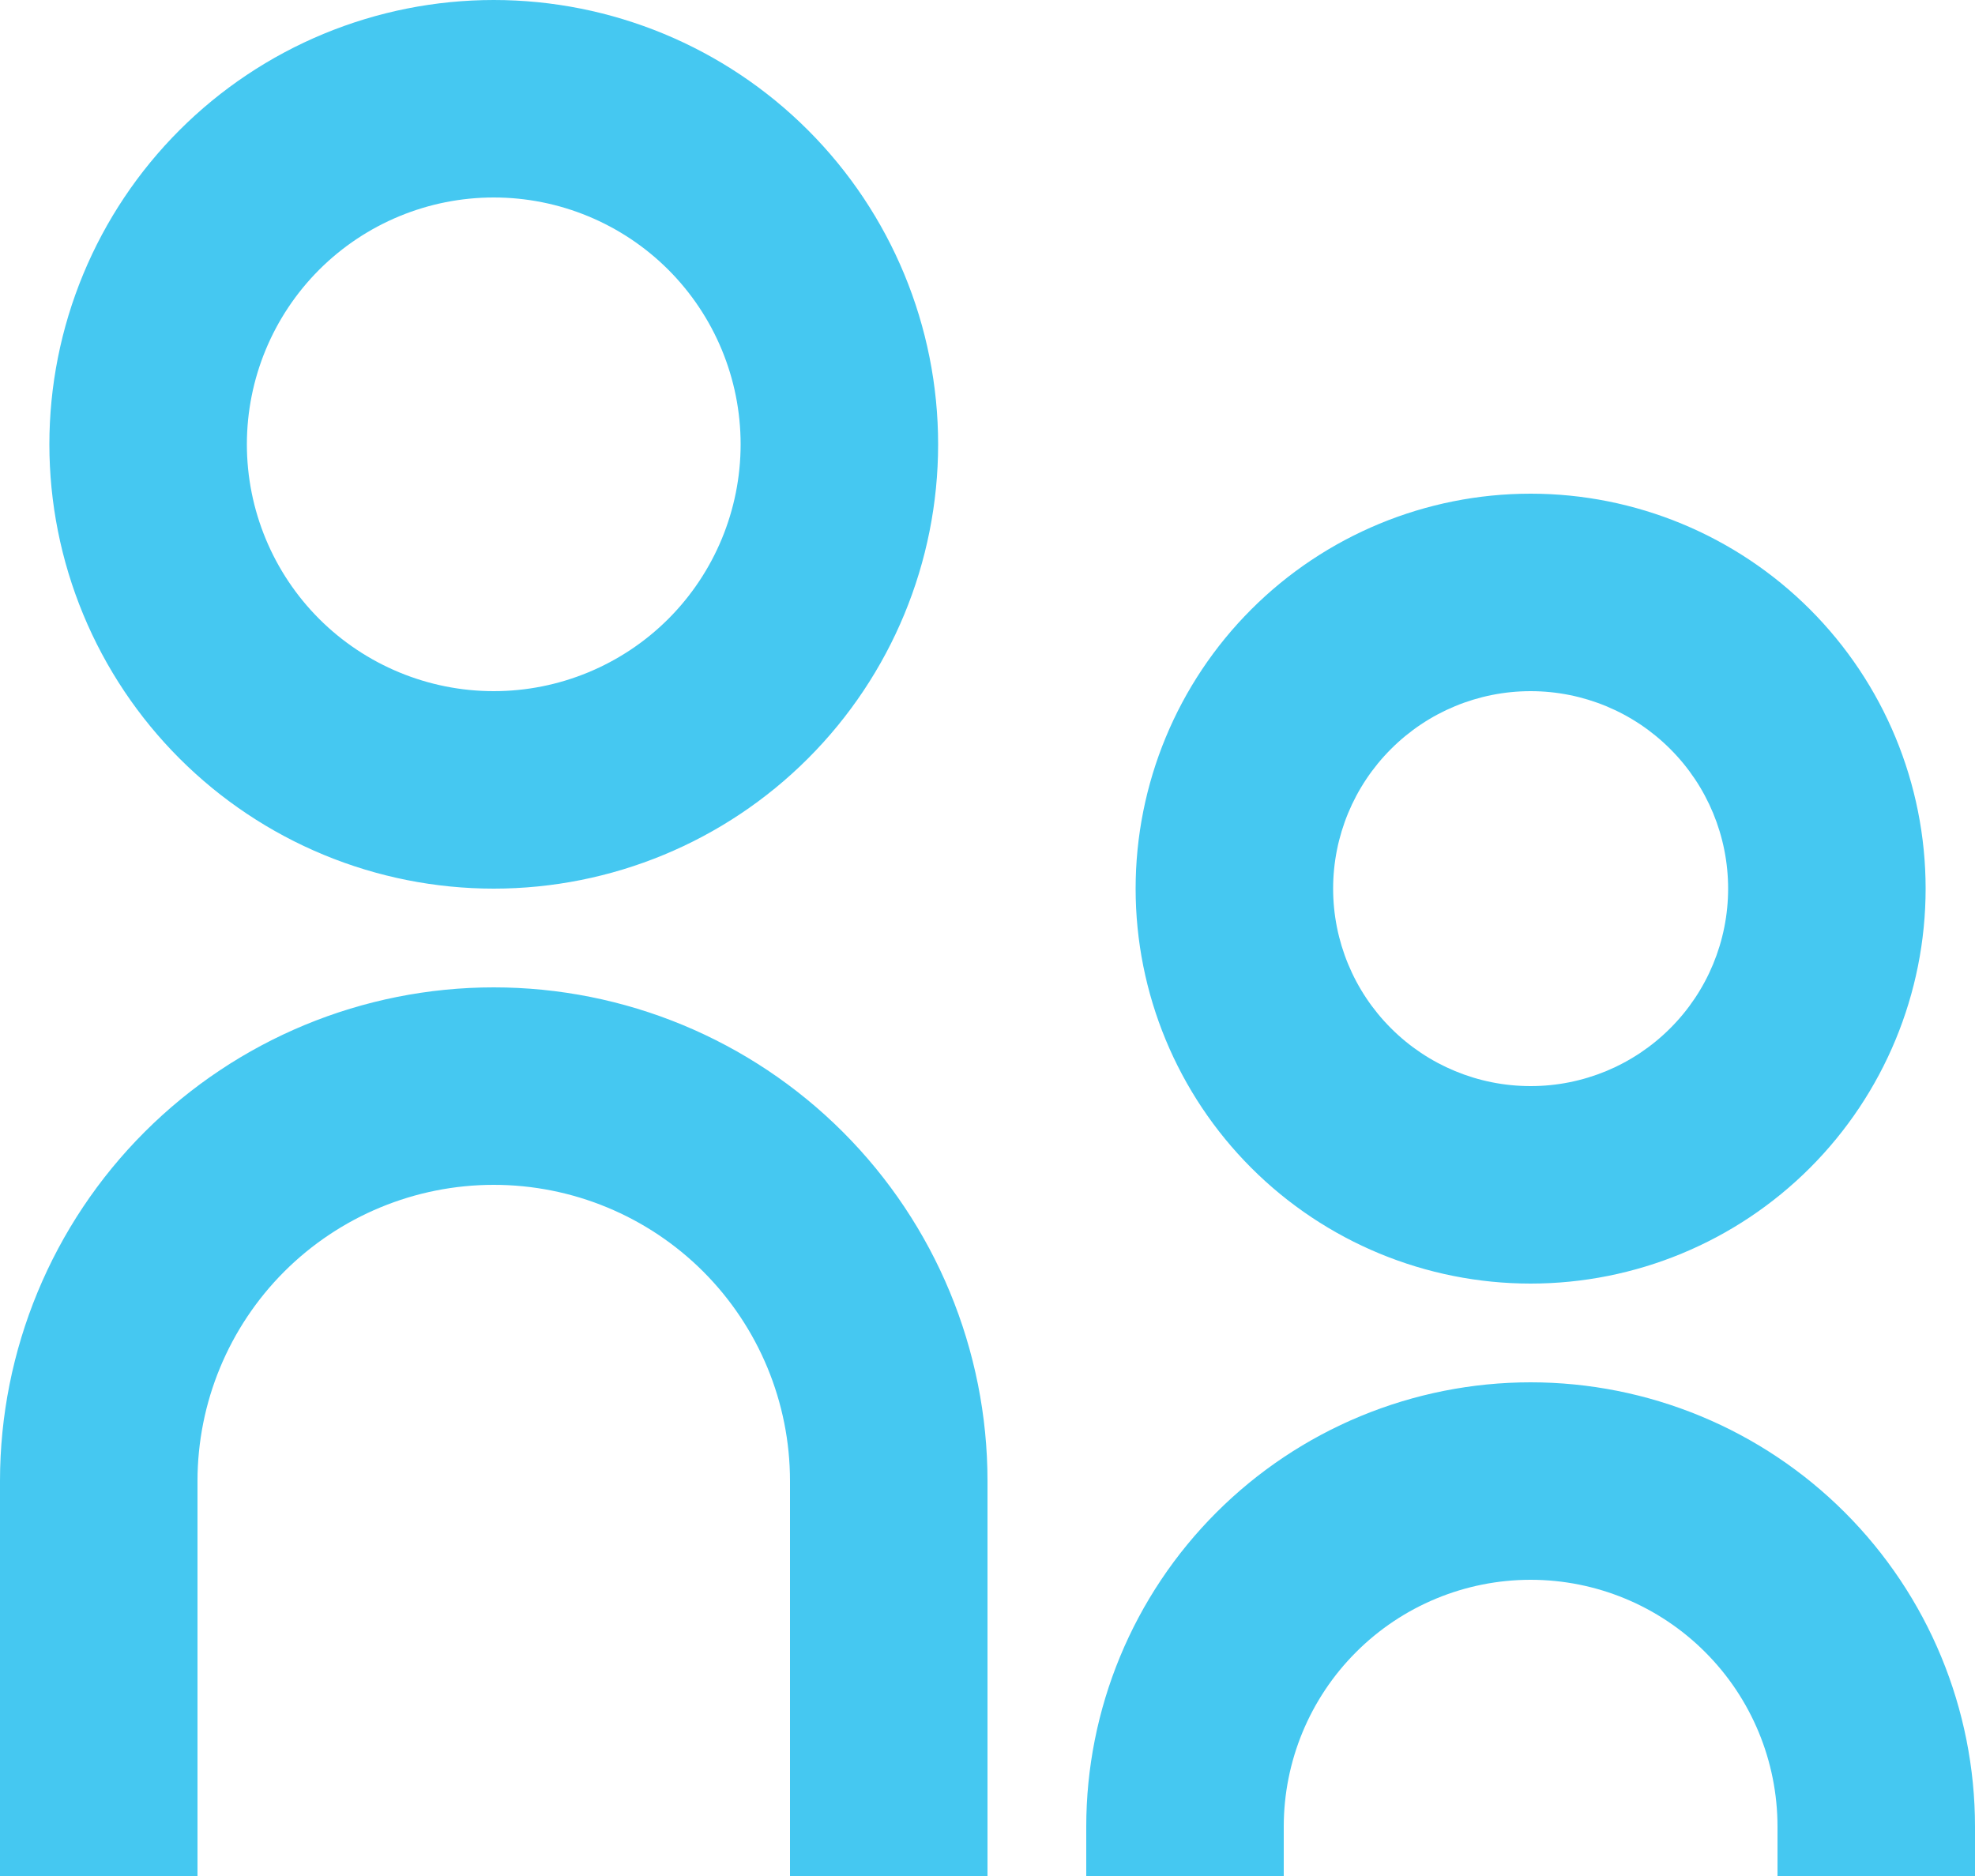
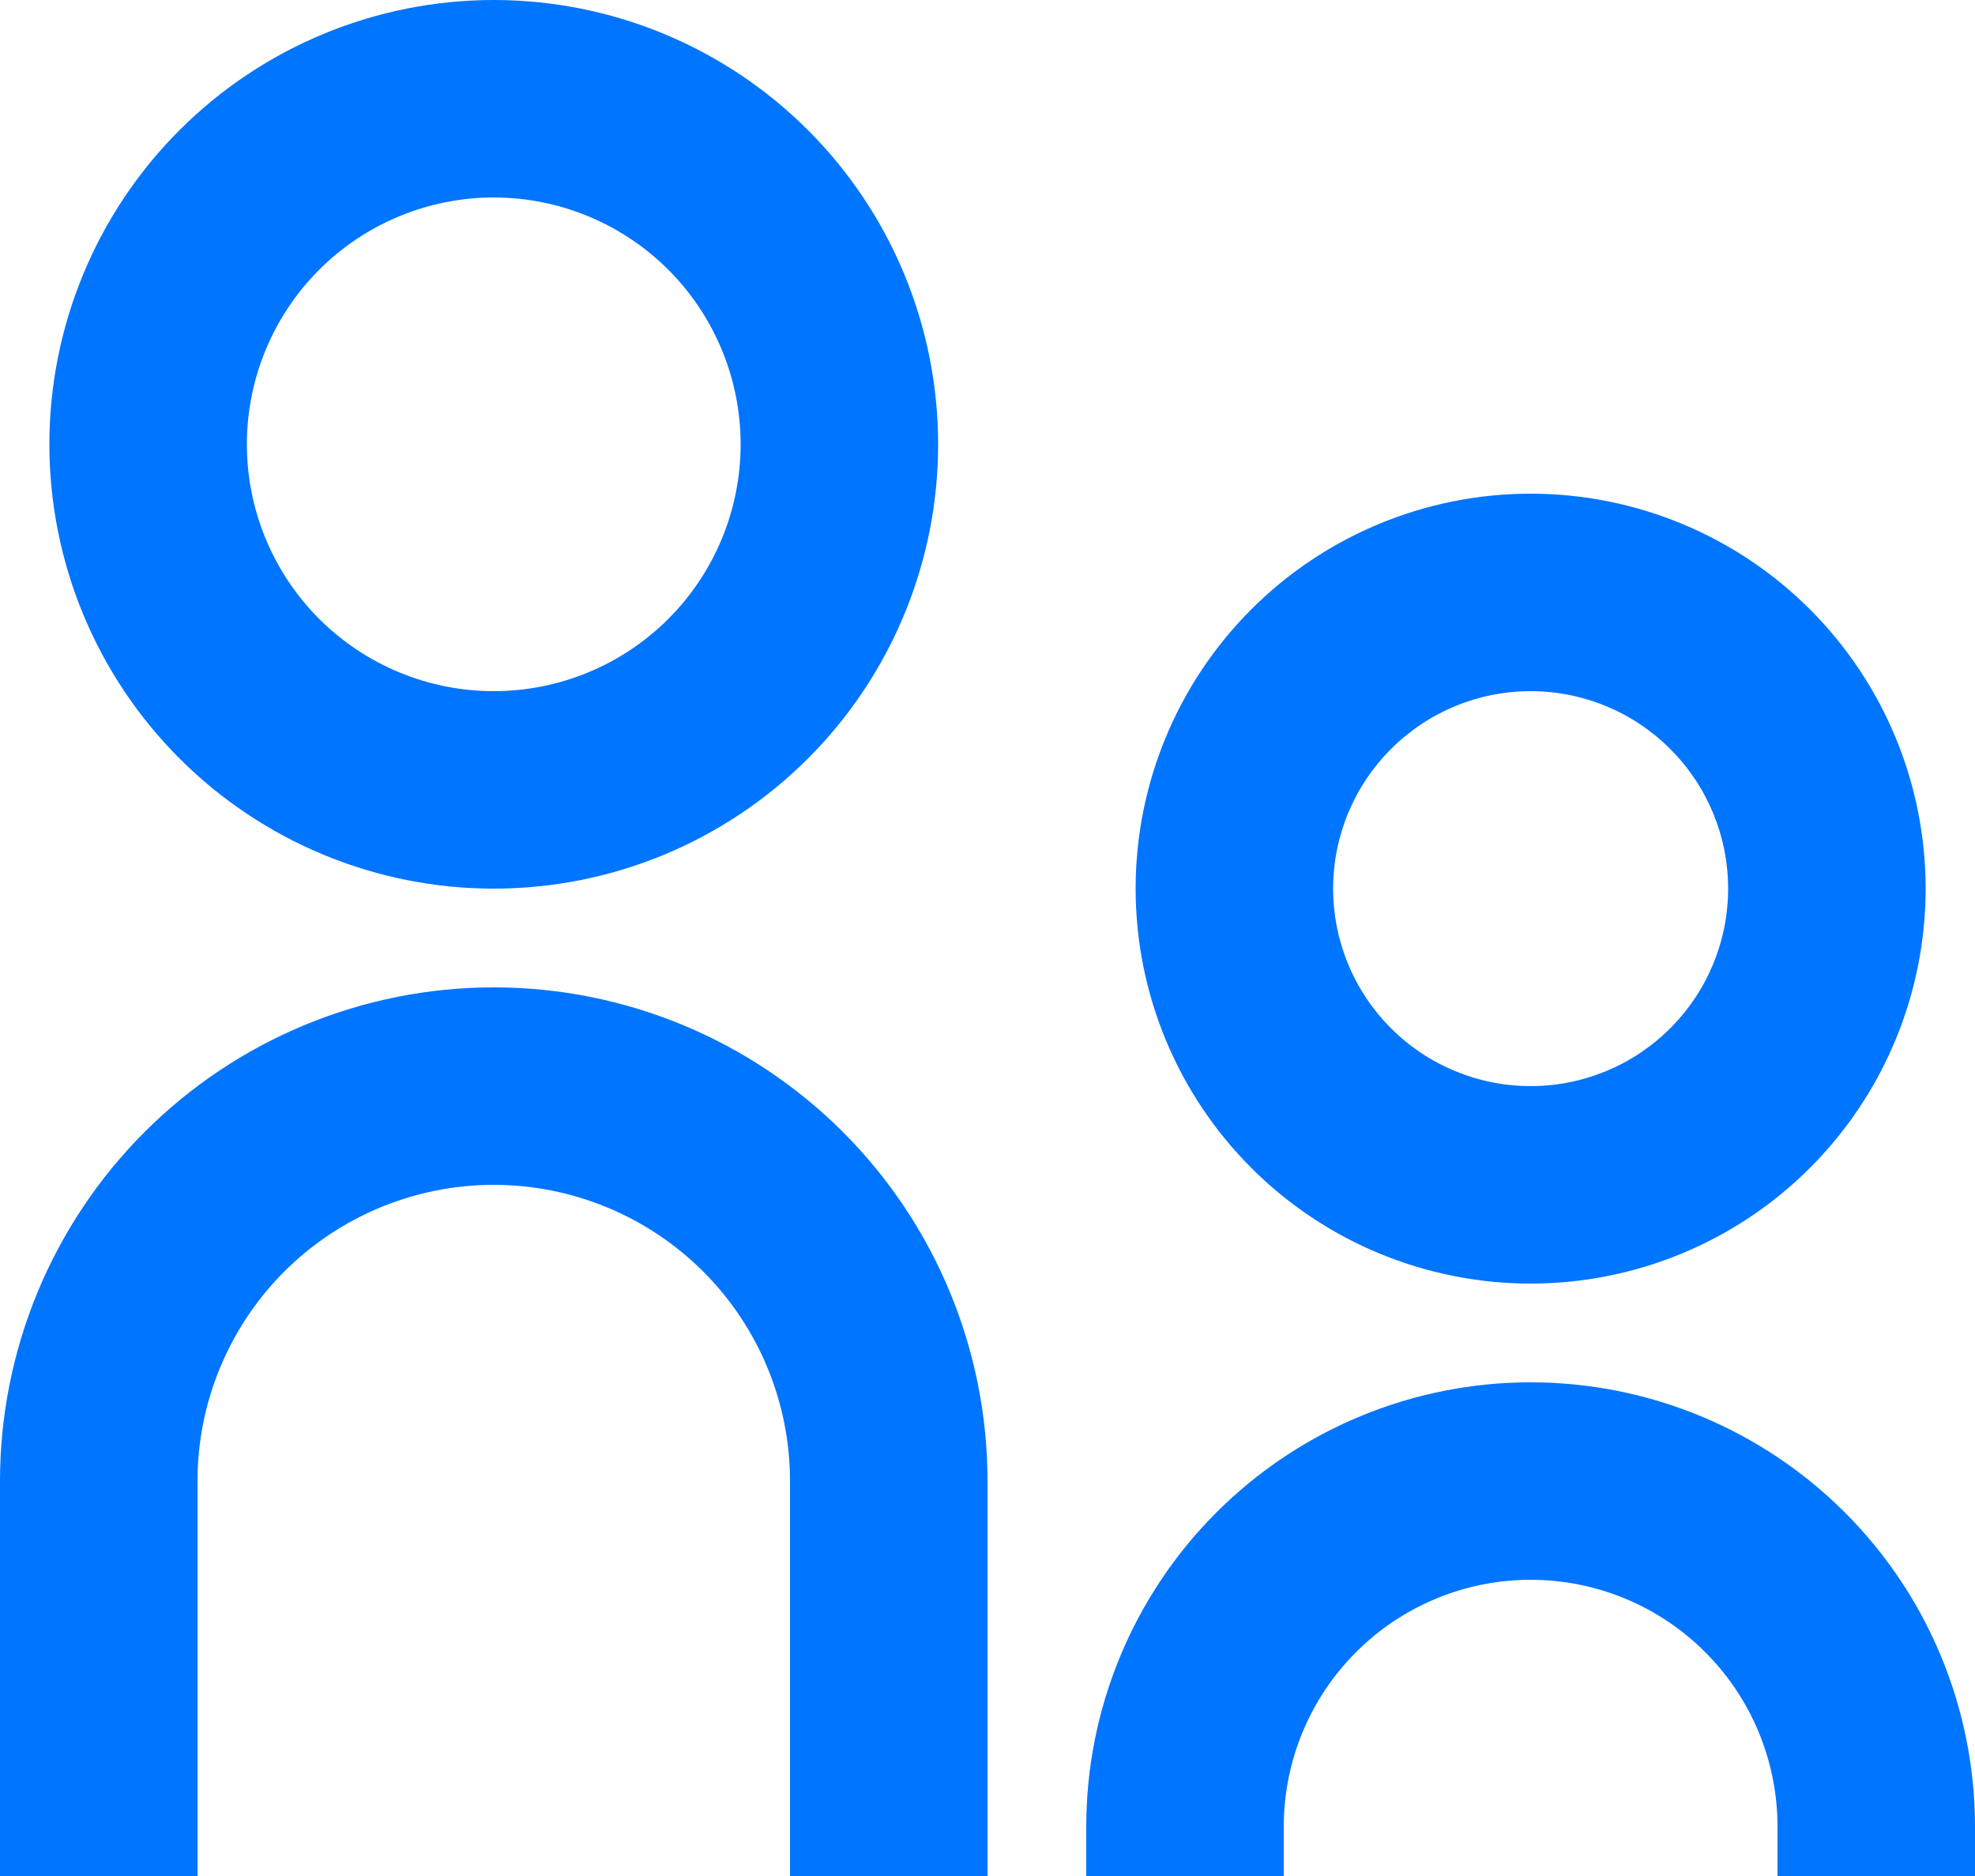
<svg xmlns="http://www.w3.org/2000/svg" width="40" height="38" viewBox="0 0 40 38" fill="none">
-   <path d="M10 14C11.326 14 12.598 13.473 13.536 12.536C14.473 11.598 15 10.326 15 9C15 7.674 14.473 6.402 13.536 5.464C12.598 4.527 11.326 4 10 4C8.674 4 7.402 4.527 6.464 5.464C5.527 6.402 5 7.674 5 9C5 10.326 5.527 11.598 6.464 12.536C7.402 13.473 8.674 14 10 14ZM10 18C8.818 18 7.648 17.767 6.556 17.315C5.464 16.863 4.472 16.2 3.636 15.364C2.8 14.528 2.137 13.536 1.685 12.444C1.233 11.352 1 10.182 1 9C1 7.818 1.233 6.648 1.685 5.556C2.137 4.464 2.8 3.472 3.636 2.636C4.472 1.8 5.464 1.137 6.556 0.685C7.648 0.233 8.818 -1.76116e-08 10 0C12.387 3.55683e-08 14.676 0.948 16.364 2.636C18.052 4.324 19 6.613 19 9C19 11.387 18.052 13.676 16.364 15.364C14.676 17.052 12.387 18 10 18ZM31 22C32.061 22 33.078 21.579 33.828 20.828C34.579 20.078 35 19.061 35 18C35 16.939 34.579 15.922 33.828 15.172C33.078 14.421 32.061 14 31 14C29.939 14 28.922 14.421 28.172 15.172C27.421 15.922 27 16.939 27 18C27 19.061 27.421 20.078 28.172 20.828C28.922 21.579 29.939 22 31 22ZM31 26C28.878 26 26.843 25.157 25.343 23.657C23.843 22.157 23 20.122 23 18C23 15.878 23.843 13.843 25.343 12.343C26.843 10.843 28.878 10 31 10C33.122 10 35.157 10.843 36.657 12.343C38.157 13.843 39 15.878 39 18C39 20.122 38.157 22.157 36.657 23.657C35.157 25.157 33.122 26 31 26ZM36 38V37C36 35.674 35.473 34.402 34.535 33.465C33.598 32.527 32.326 32 31 32C29.674 32 28.402 32.527 27.465 33.465C26.527 34.402 26 35.674 26 37V38H22V37C22 35.818 22.233 34.648 22.685 33.556C23.137 32.464 23.8 31.472 24.636 30.636C25.472 29.8 26.464 29.137 27.556 28.685C28.648 28.233 29.818 28 31 28C32.182 28 33.352 28.233 34.444 28.685C35.536 29.137 36.528 29.8 37.364 30.636C38.2 31.472 38.863 32.464 39.315 33.556C39.767 34.648 40 35.818 40 37V38H36ZM16 38V30C16 28.409 15.368 26.883 14.243 25.757C13.117 24.632 11.591 24 10 24C8.409 24 6.883 24.632 5.757 25.757C4.632 26.883 4 28.409 4 30V38H0V30C0 27.348 1.054 24.804 2.929 22.929C4.804 21.054 7.348 20 10 20C12.652 20 15.196 21.054 17.071 22.929C18.946 24.804 20 27.348 20 30V38H16Z" fill="#45C8F1" />
+   <path d="M10 14C11.326 14 12.598 13.473 13.536 12.536C14.473 11.598 15 10.326 15 9C15 7.674 14.473 6.402 13.536 5.464C12.598 4.527 11.326 4 10 4C8.674 4 7.402 4.527 6.464 5.464C5.527 6.402 5 7.674 5 9C5 10.326 5.527 11.598 6.464 12.536C7.402 13.473 8.674 14 10 14ZM10 18C8.818 18 7.648 17.767 6.556 17.315C5.464 16.863 4.472 16.2 3.636 15.364C2.8 14.528 2.137 13.536 1.685 12.444C1.233 11.352 1 10.182 1 9C1 7.818 1.233 6.648 1.685 5.556C2.137 4.464 2.8 3.472 3.636 2.636C4.472 1.8 5.464 1.137 6.556 0.685C7.648 0.233 8.818 -1.76116e-08 10 0C12.387 3.55683e-08 14.676 0.948 16.364 2.636C18.052 4.324 19 6.613 19 9C19 11.387 18.052 13.676 16.364 15.364C14.676 17.052 12.387 18 10 18ZM31 22C32.061 22 33.078 21.579 33.828 20.828C34.579 20.078 35 19.061 35 18C35 16.939 34.579 15.922 33.828 15.172C33.078 14.421 32.061 14 31 14C29.939 14 28.922 14.421 28.172 15.172C27.421 15.922 27 16.939 27 18C27 19.061 27.421 20.078 28.172 20.828C28.922 21.579 29.939 22 31 22ZM31 26C28.878 26 26.843 25.157 25.343 23.657C23.843 22.157 23 20.122 23 18C23 15.878 23.843 13.843 25.343 12.343C26.843 10.843 28.878 10 31 10C33.122 10 35.157 10.843 36.657 12.343C38.157 13.843 39 15.878 39 18C39 20.122 38.157 22.157 36.657 23.657C35.157 25.157 33.122 26 31 26ZM36 38V37C36 35.674 35.473 34.402 34.535 33.465C33.598 32.527 32.326 32 31 32C29.674 32 28.402 32.527 27.465 33.465C26.527 34.402 26 35.674 26 37V38H22V37C22 35.818 22.233 34.648 22.685 33.556C23.137 32.464 23.8 31.472 24.636 30.636C25.472 29.8 26.464 29.137 27.556 28.685C28.648 28.233 29.818 28 31 28C32.182 28 33.352 28.233 34.444 28.685C35.536 29.137 36.528 29.8 37.364 30.636C38.2 31.472 38.863 32.464 39.315 33.556C39.767 34.648 40 35.818 40 37V38H36ZM16 38V30C16 28.409 15.368 26.883 14.243 25.757C13.117 24.632 11.591 24 10 24C8.409 24 6.883 24.632 5.757 25.757C4.632 26.883 4 28.409 4 30V38H0V30C0 27.348 1.054 24.804 2.929 22.929C4.804 21.054 7.348 20 10 20C12.652 20 15.196 21.054 17.071 22.929C18.946 24.804 20 27.348 20 30V38H16Z" fill="#0075ff" />
</svg>
